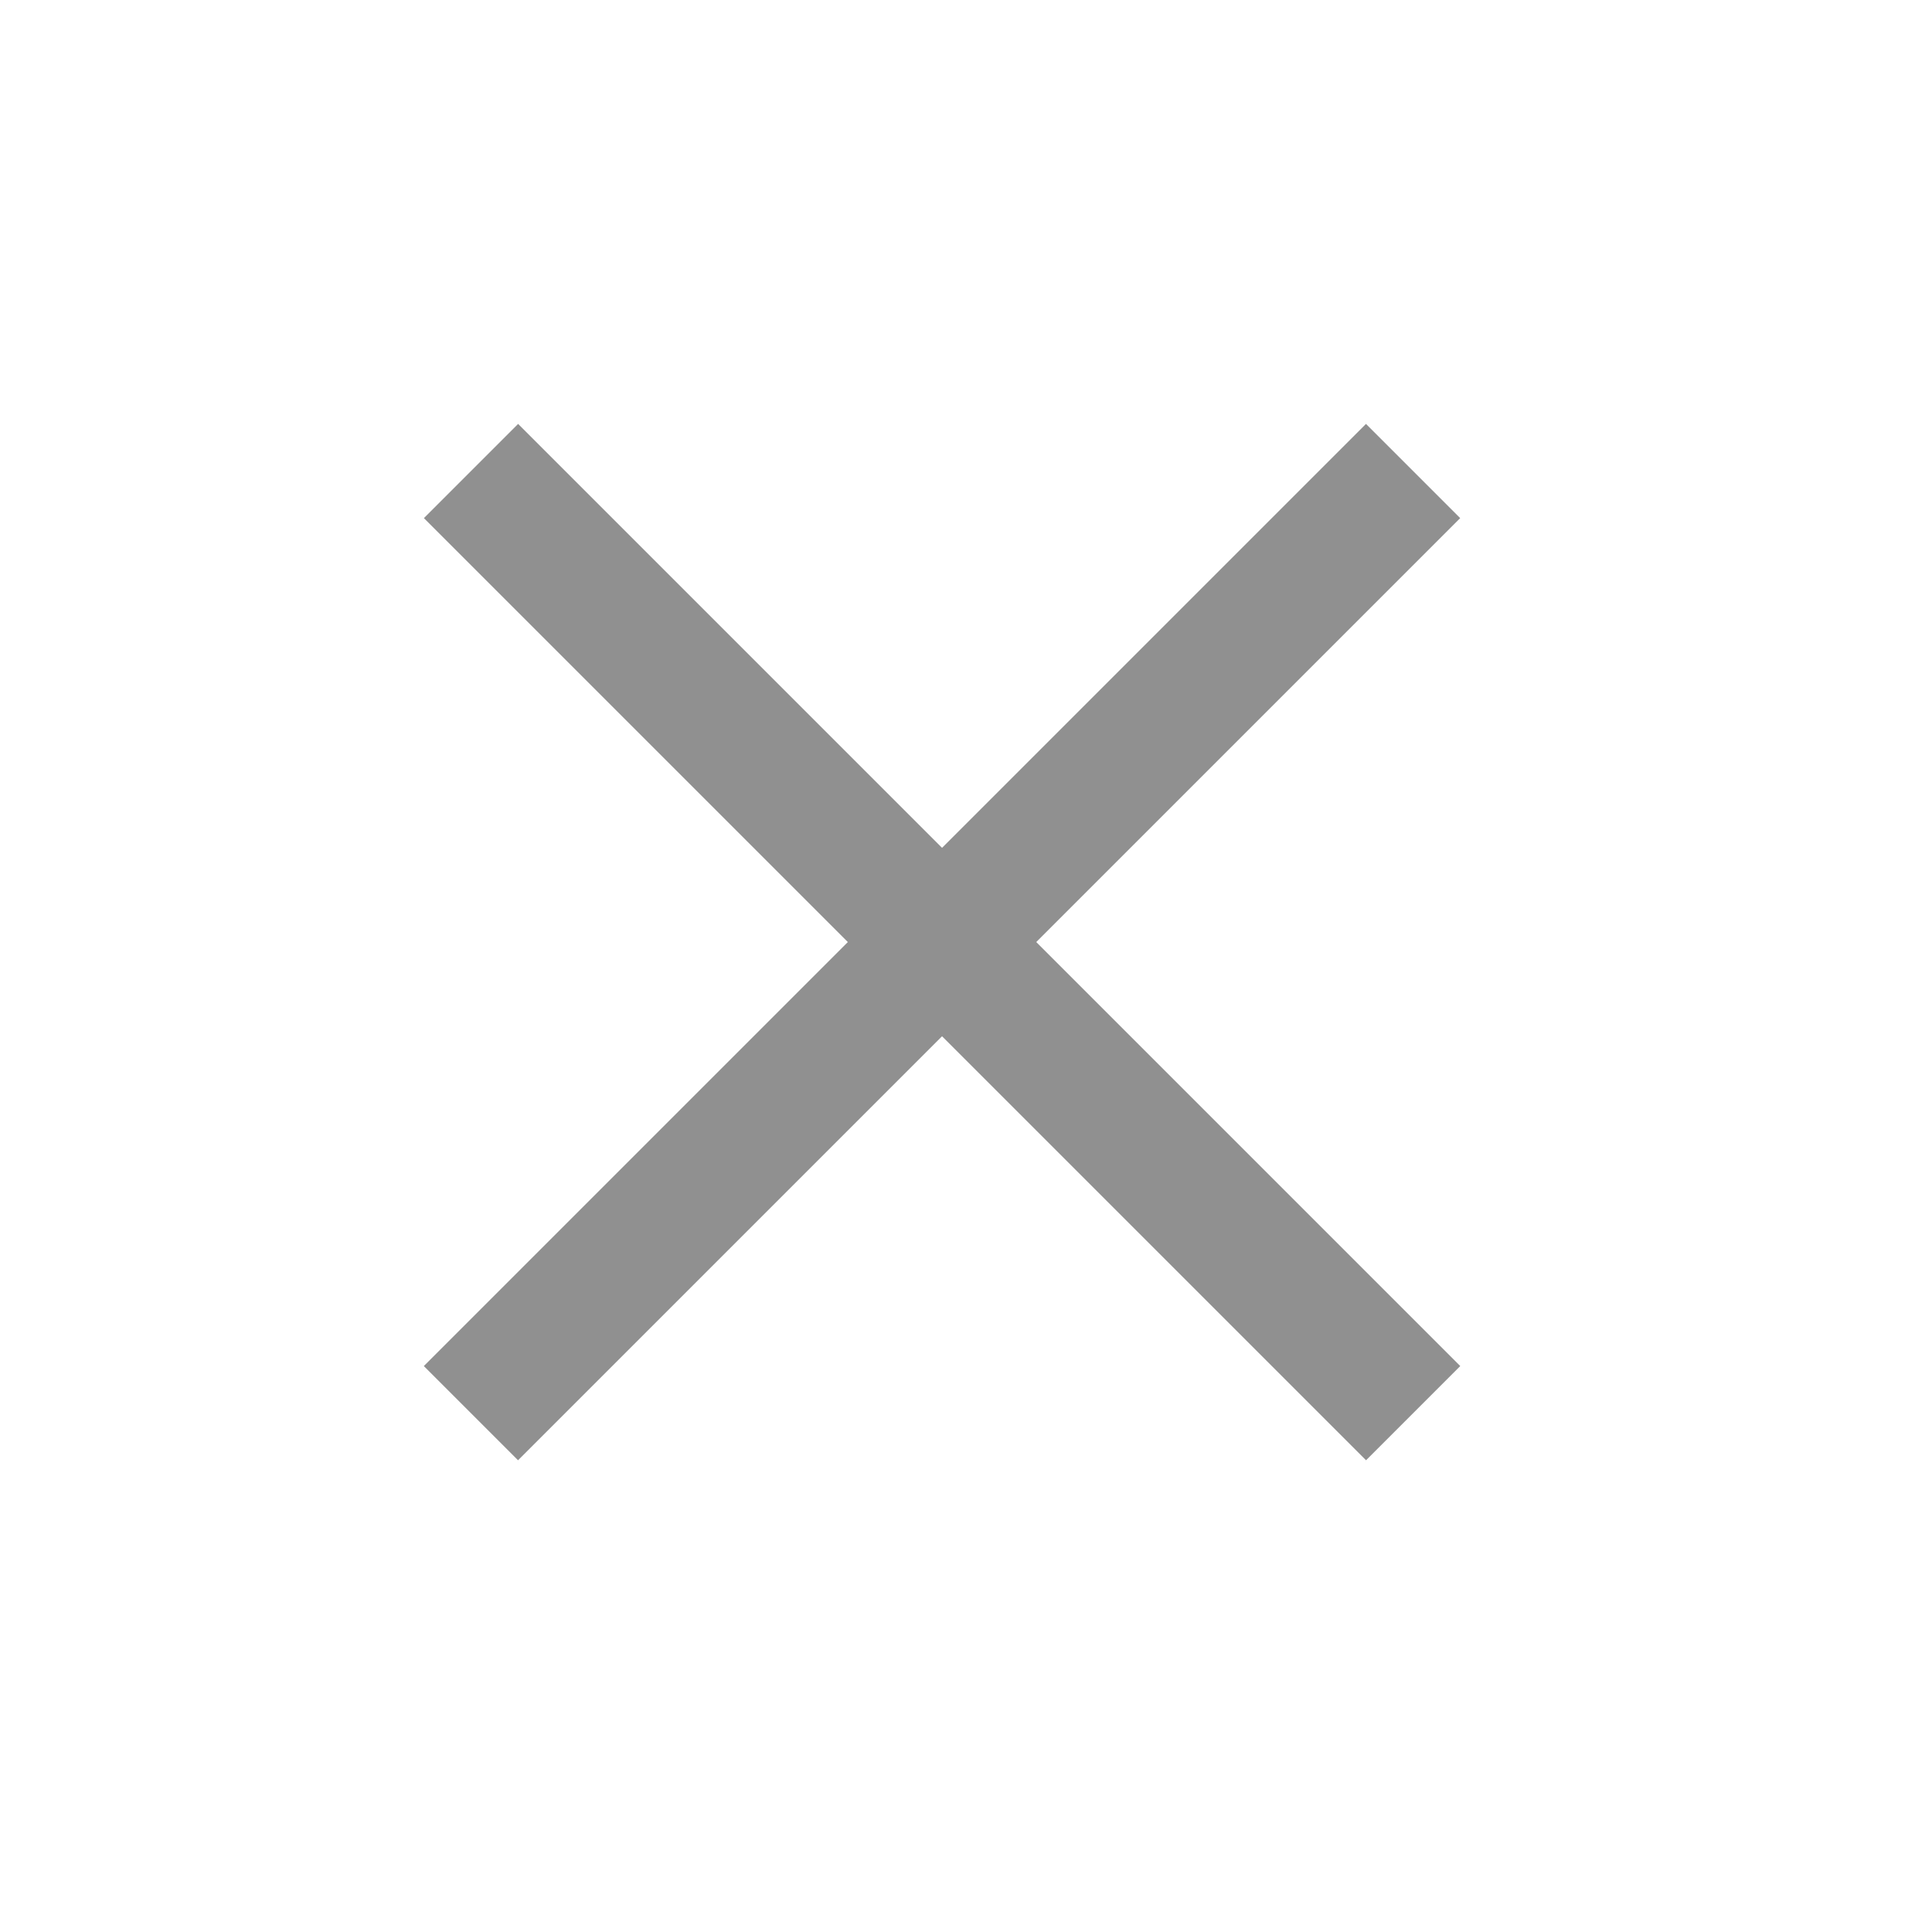
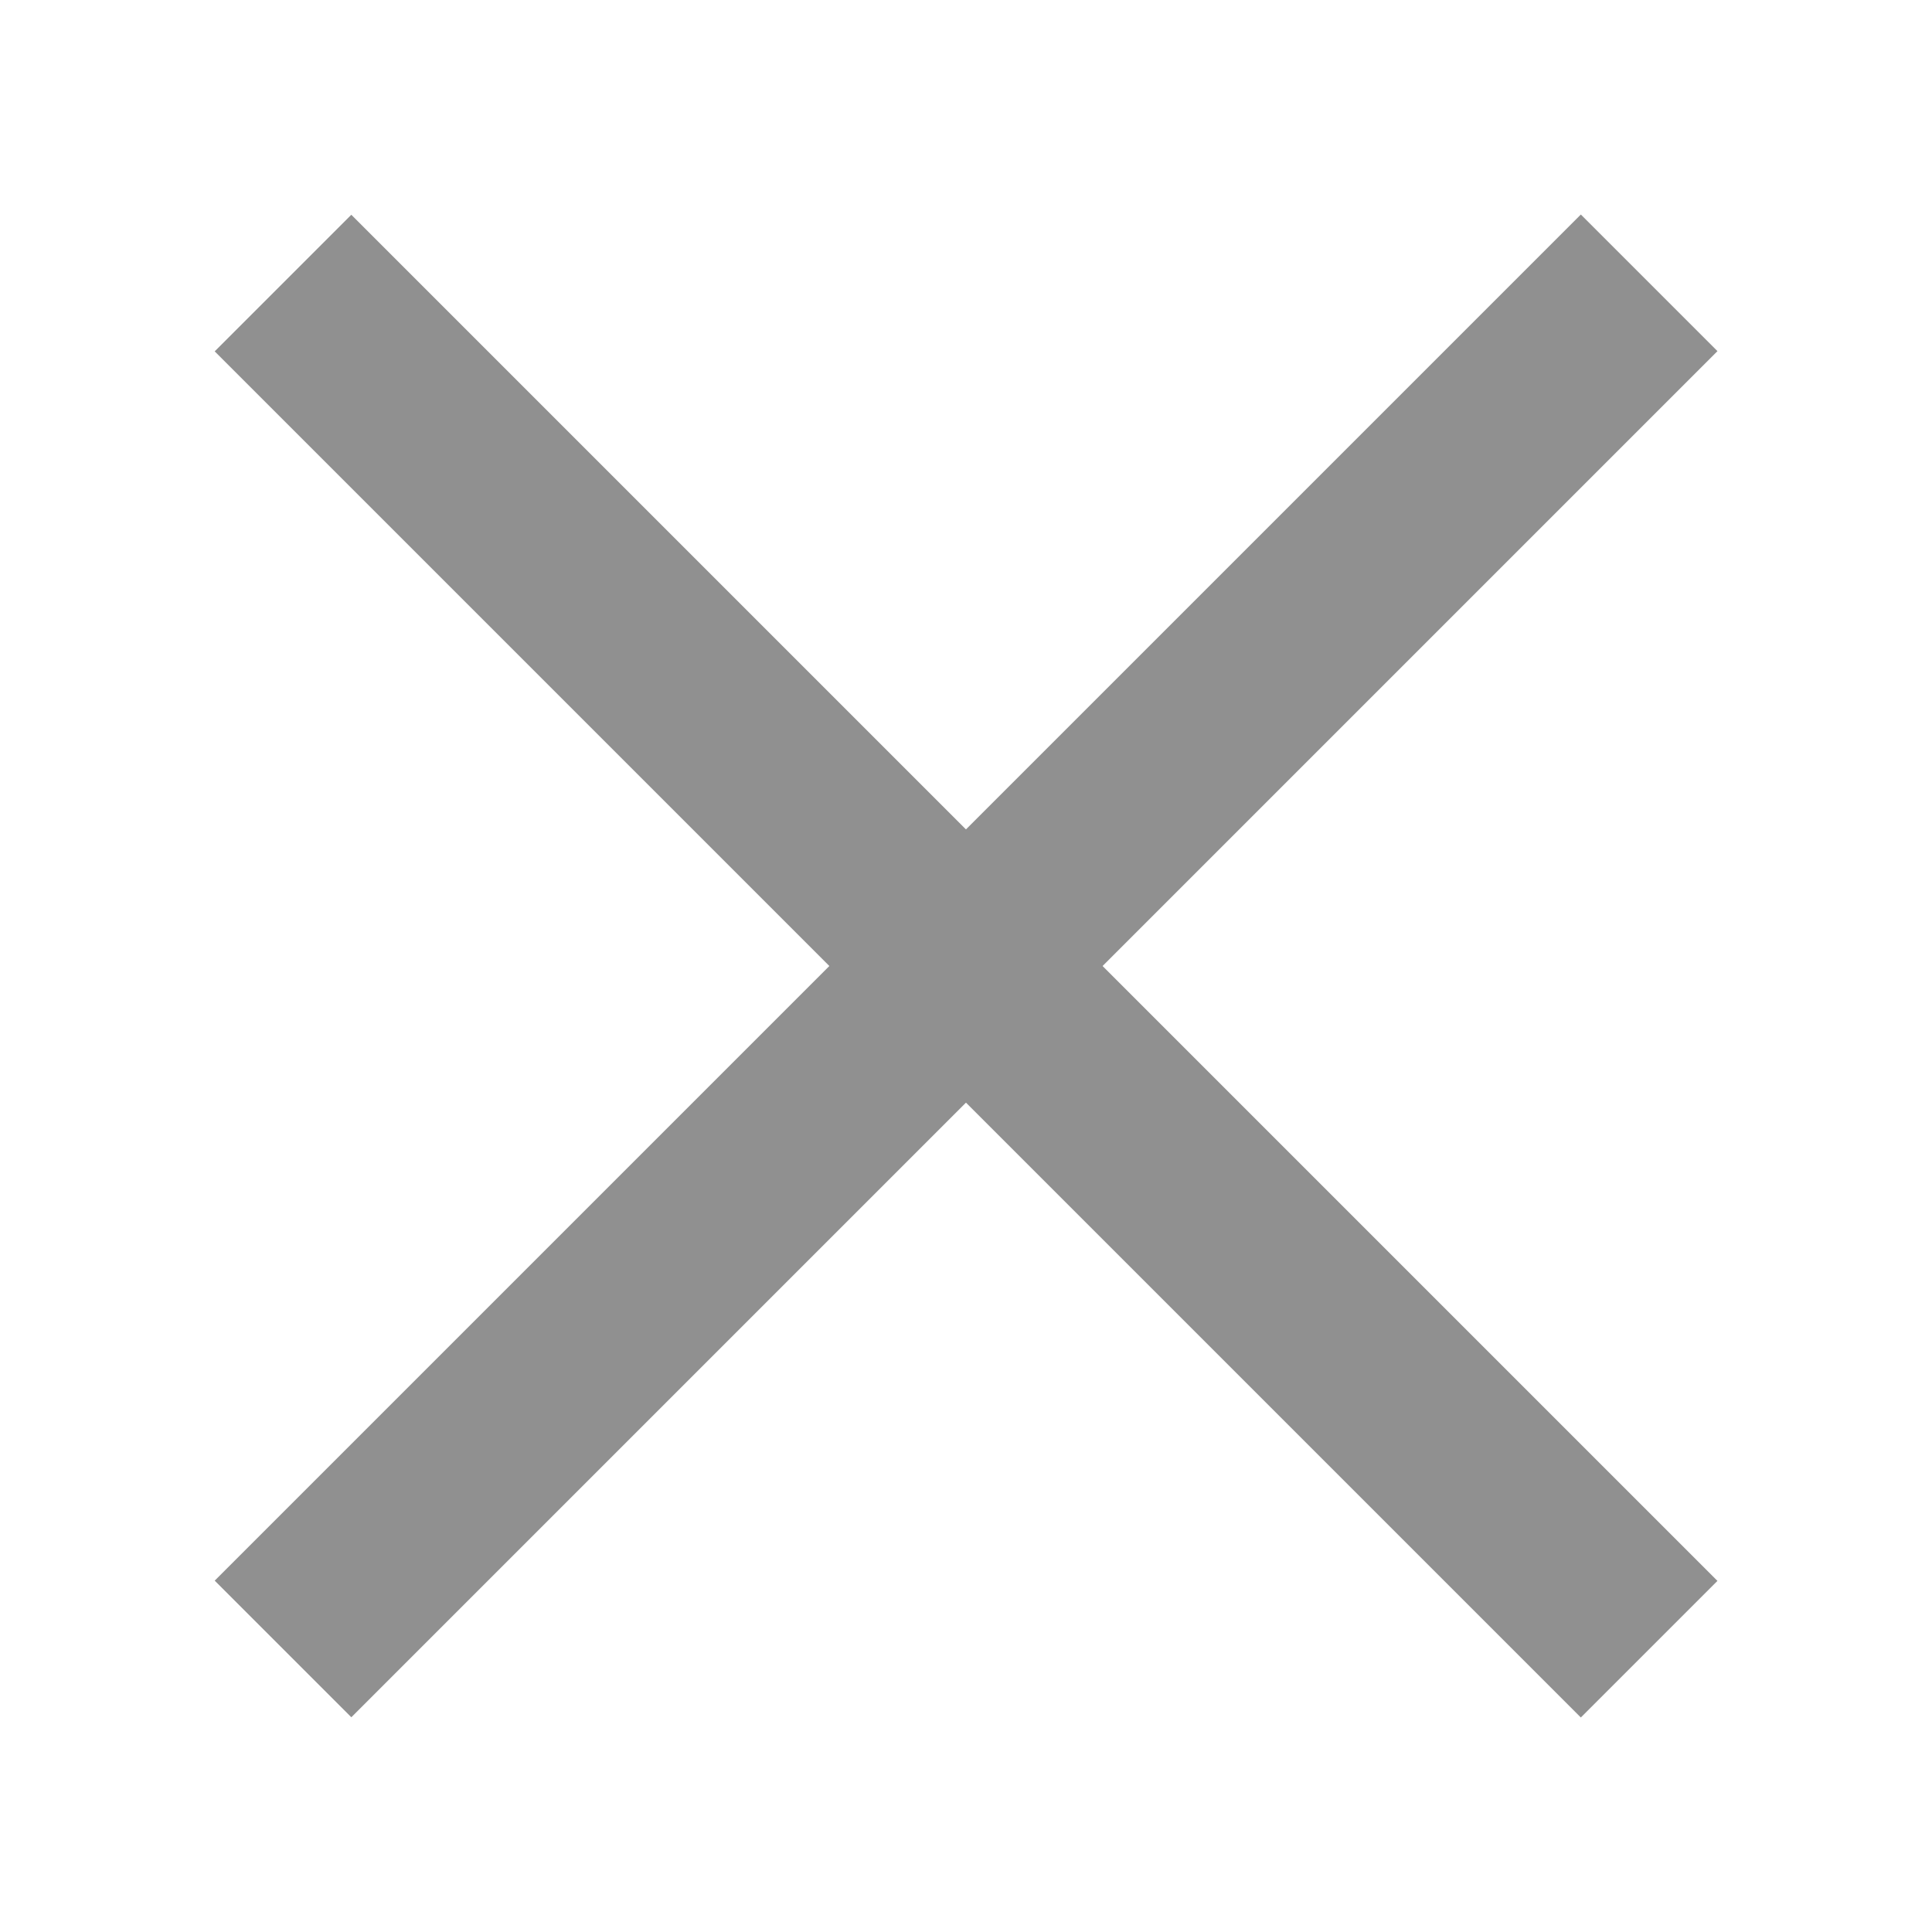
- <svg xmlns="http://www.w3.org/2000/svg" width="29" height="29" viewBox="0 0 29 29" fill="none">
-   <line x1="7.07" y1="7.07" x2="21.212" y2="21.212" stroke="#909090" stroke-width="2" />
-   <line x1="21.211" y1="7.07" x2="7.069" y2="21.212" stroke="#909090" stroke-width="2" />
+ <svg xmlns="http://www.w3.org/2000/svg" width="20" height="20" viewBox="0 0 20 20" fill="none">
+   <rect x="2.223" y="16.363" width="20" height="2" transform="rotate(-45 2.22266 16.3633)" fill="#909090" />
+   <rect x="3.637" y="2.223" width="20" height="2" transform="rotate(45 3.63672 2.22266)" fill="#909090" />
</svg>
